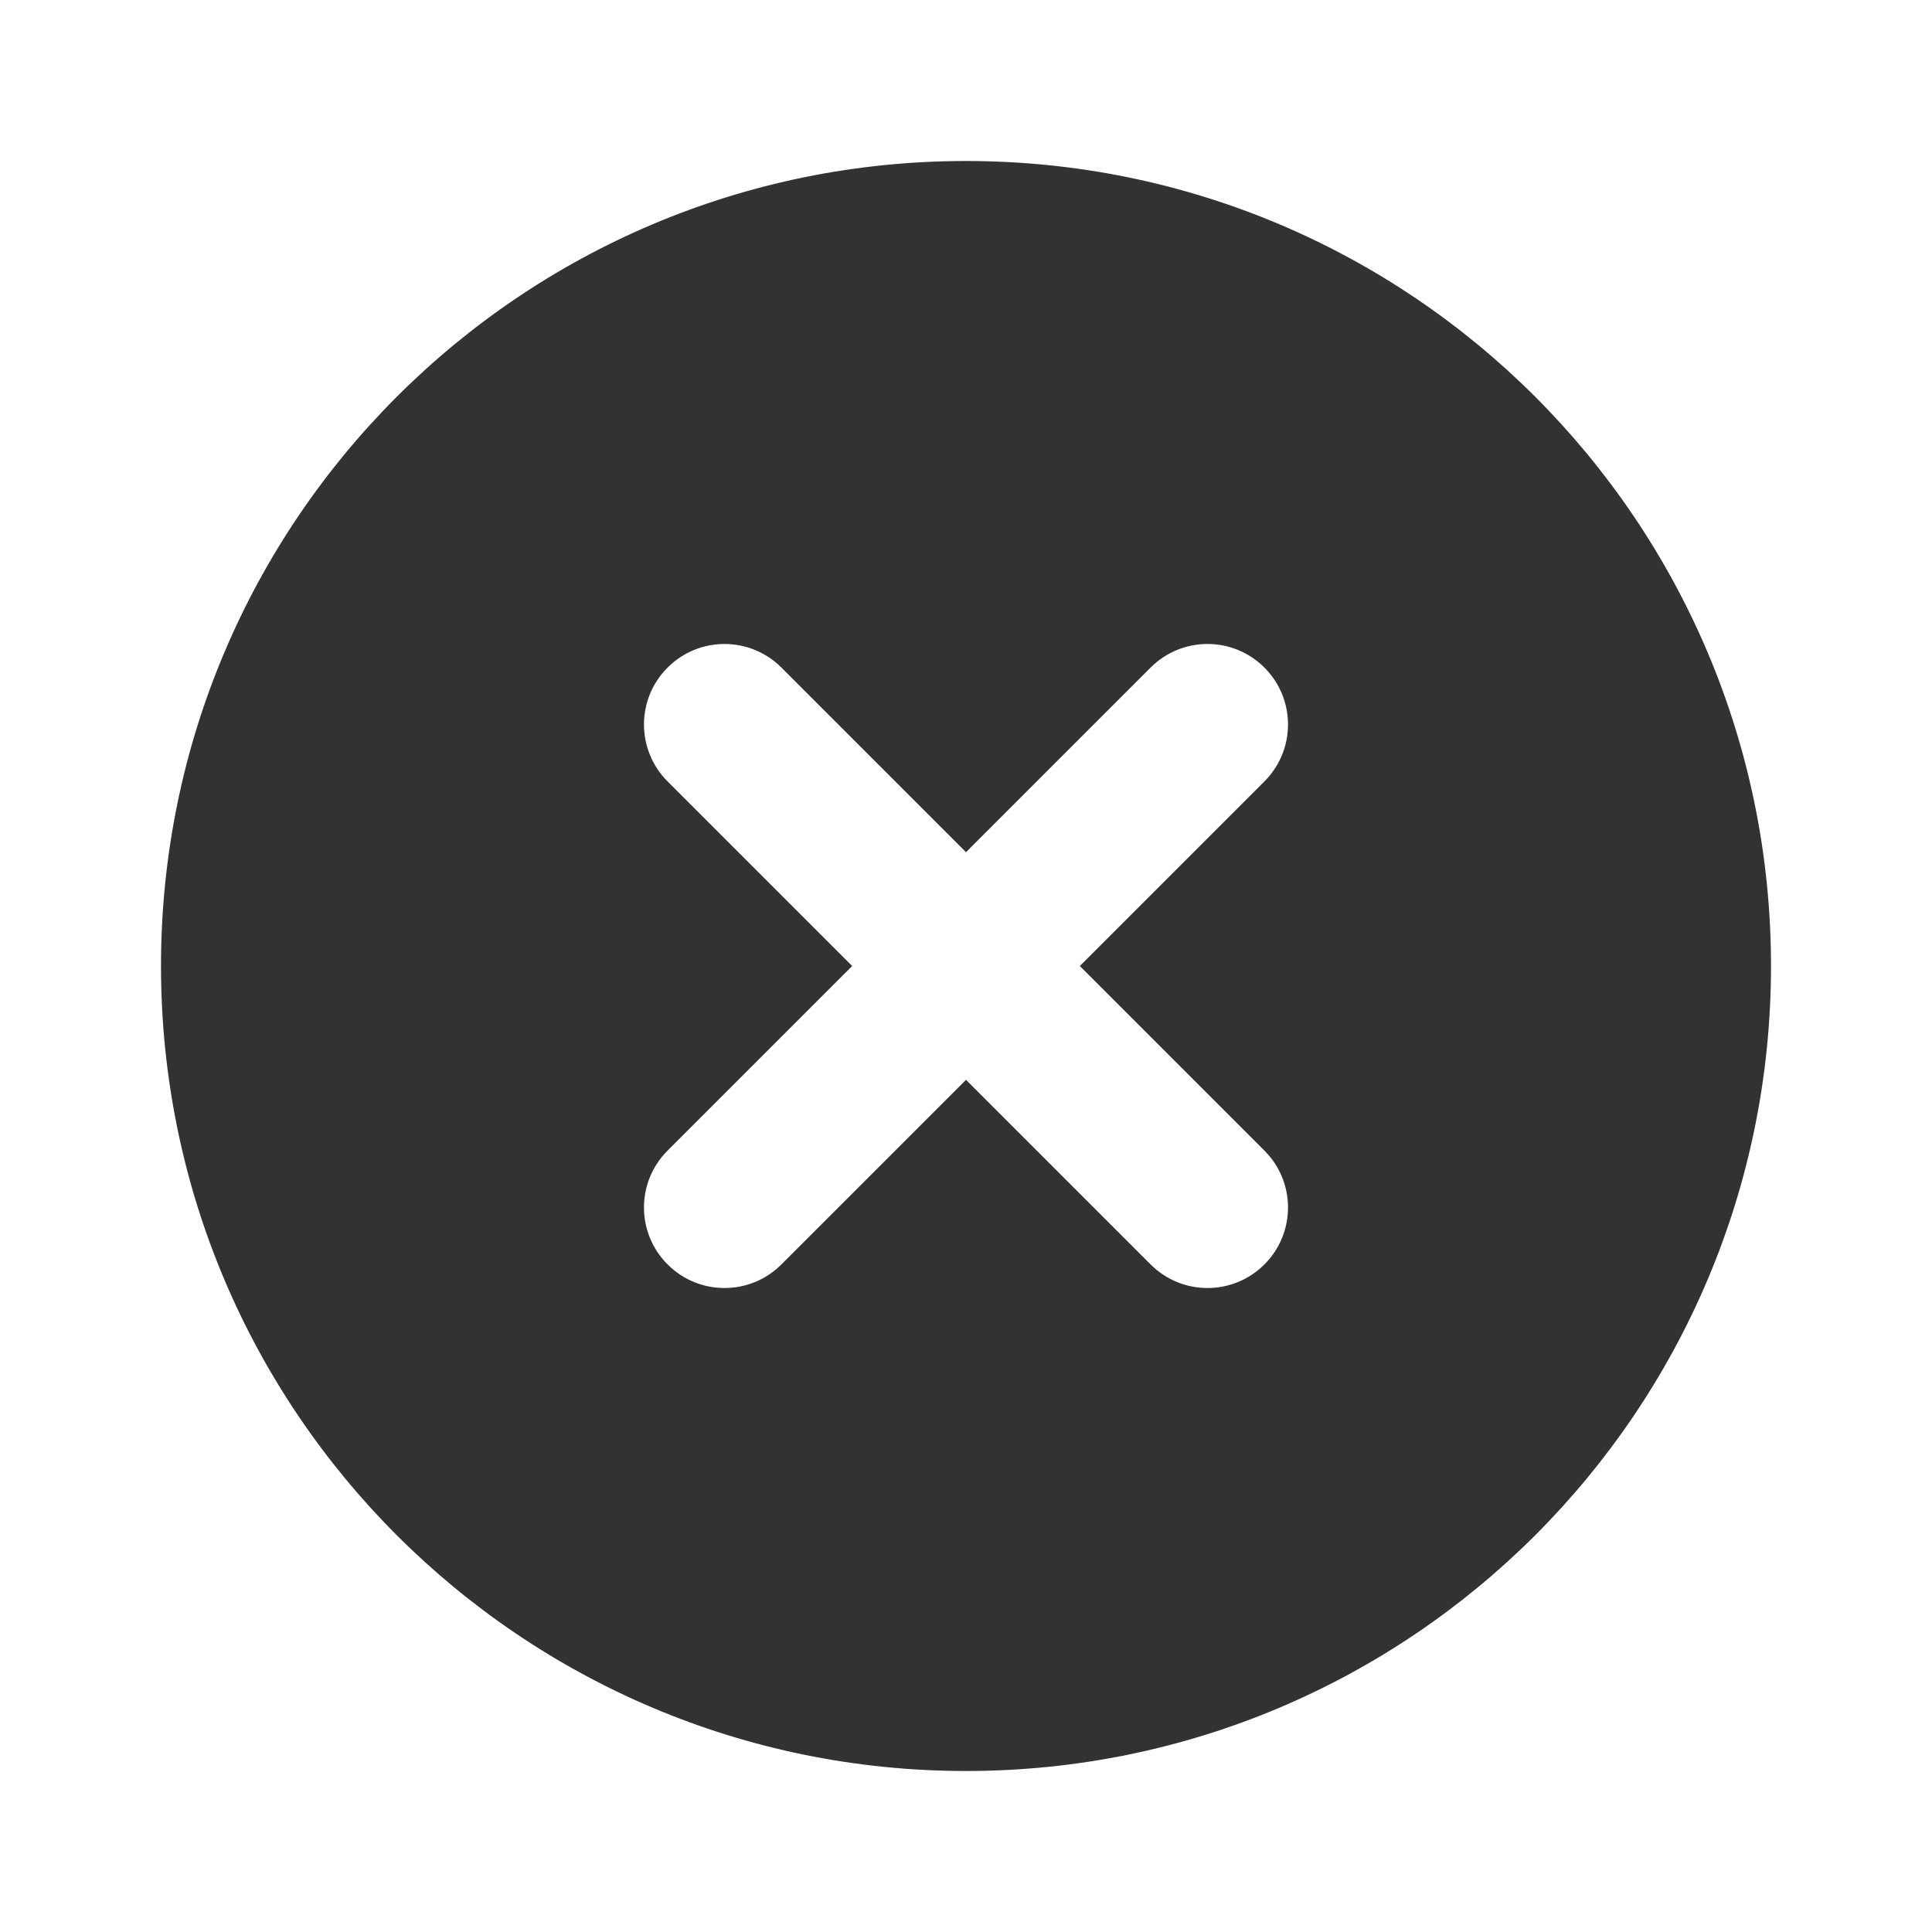
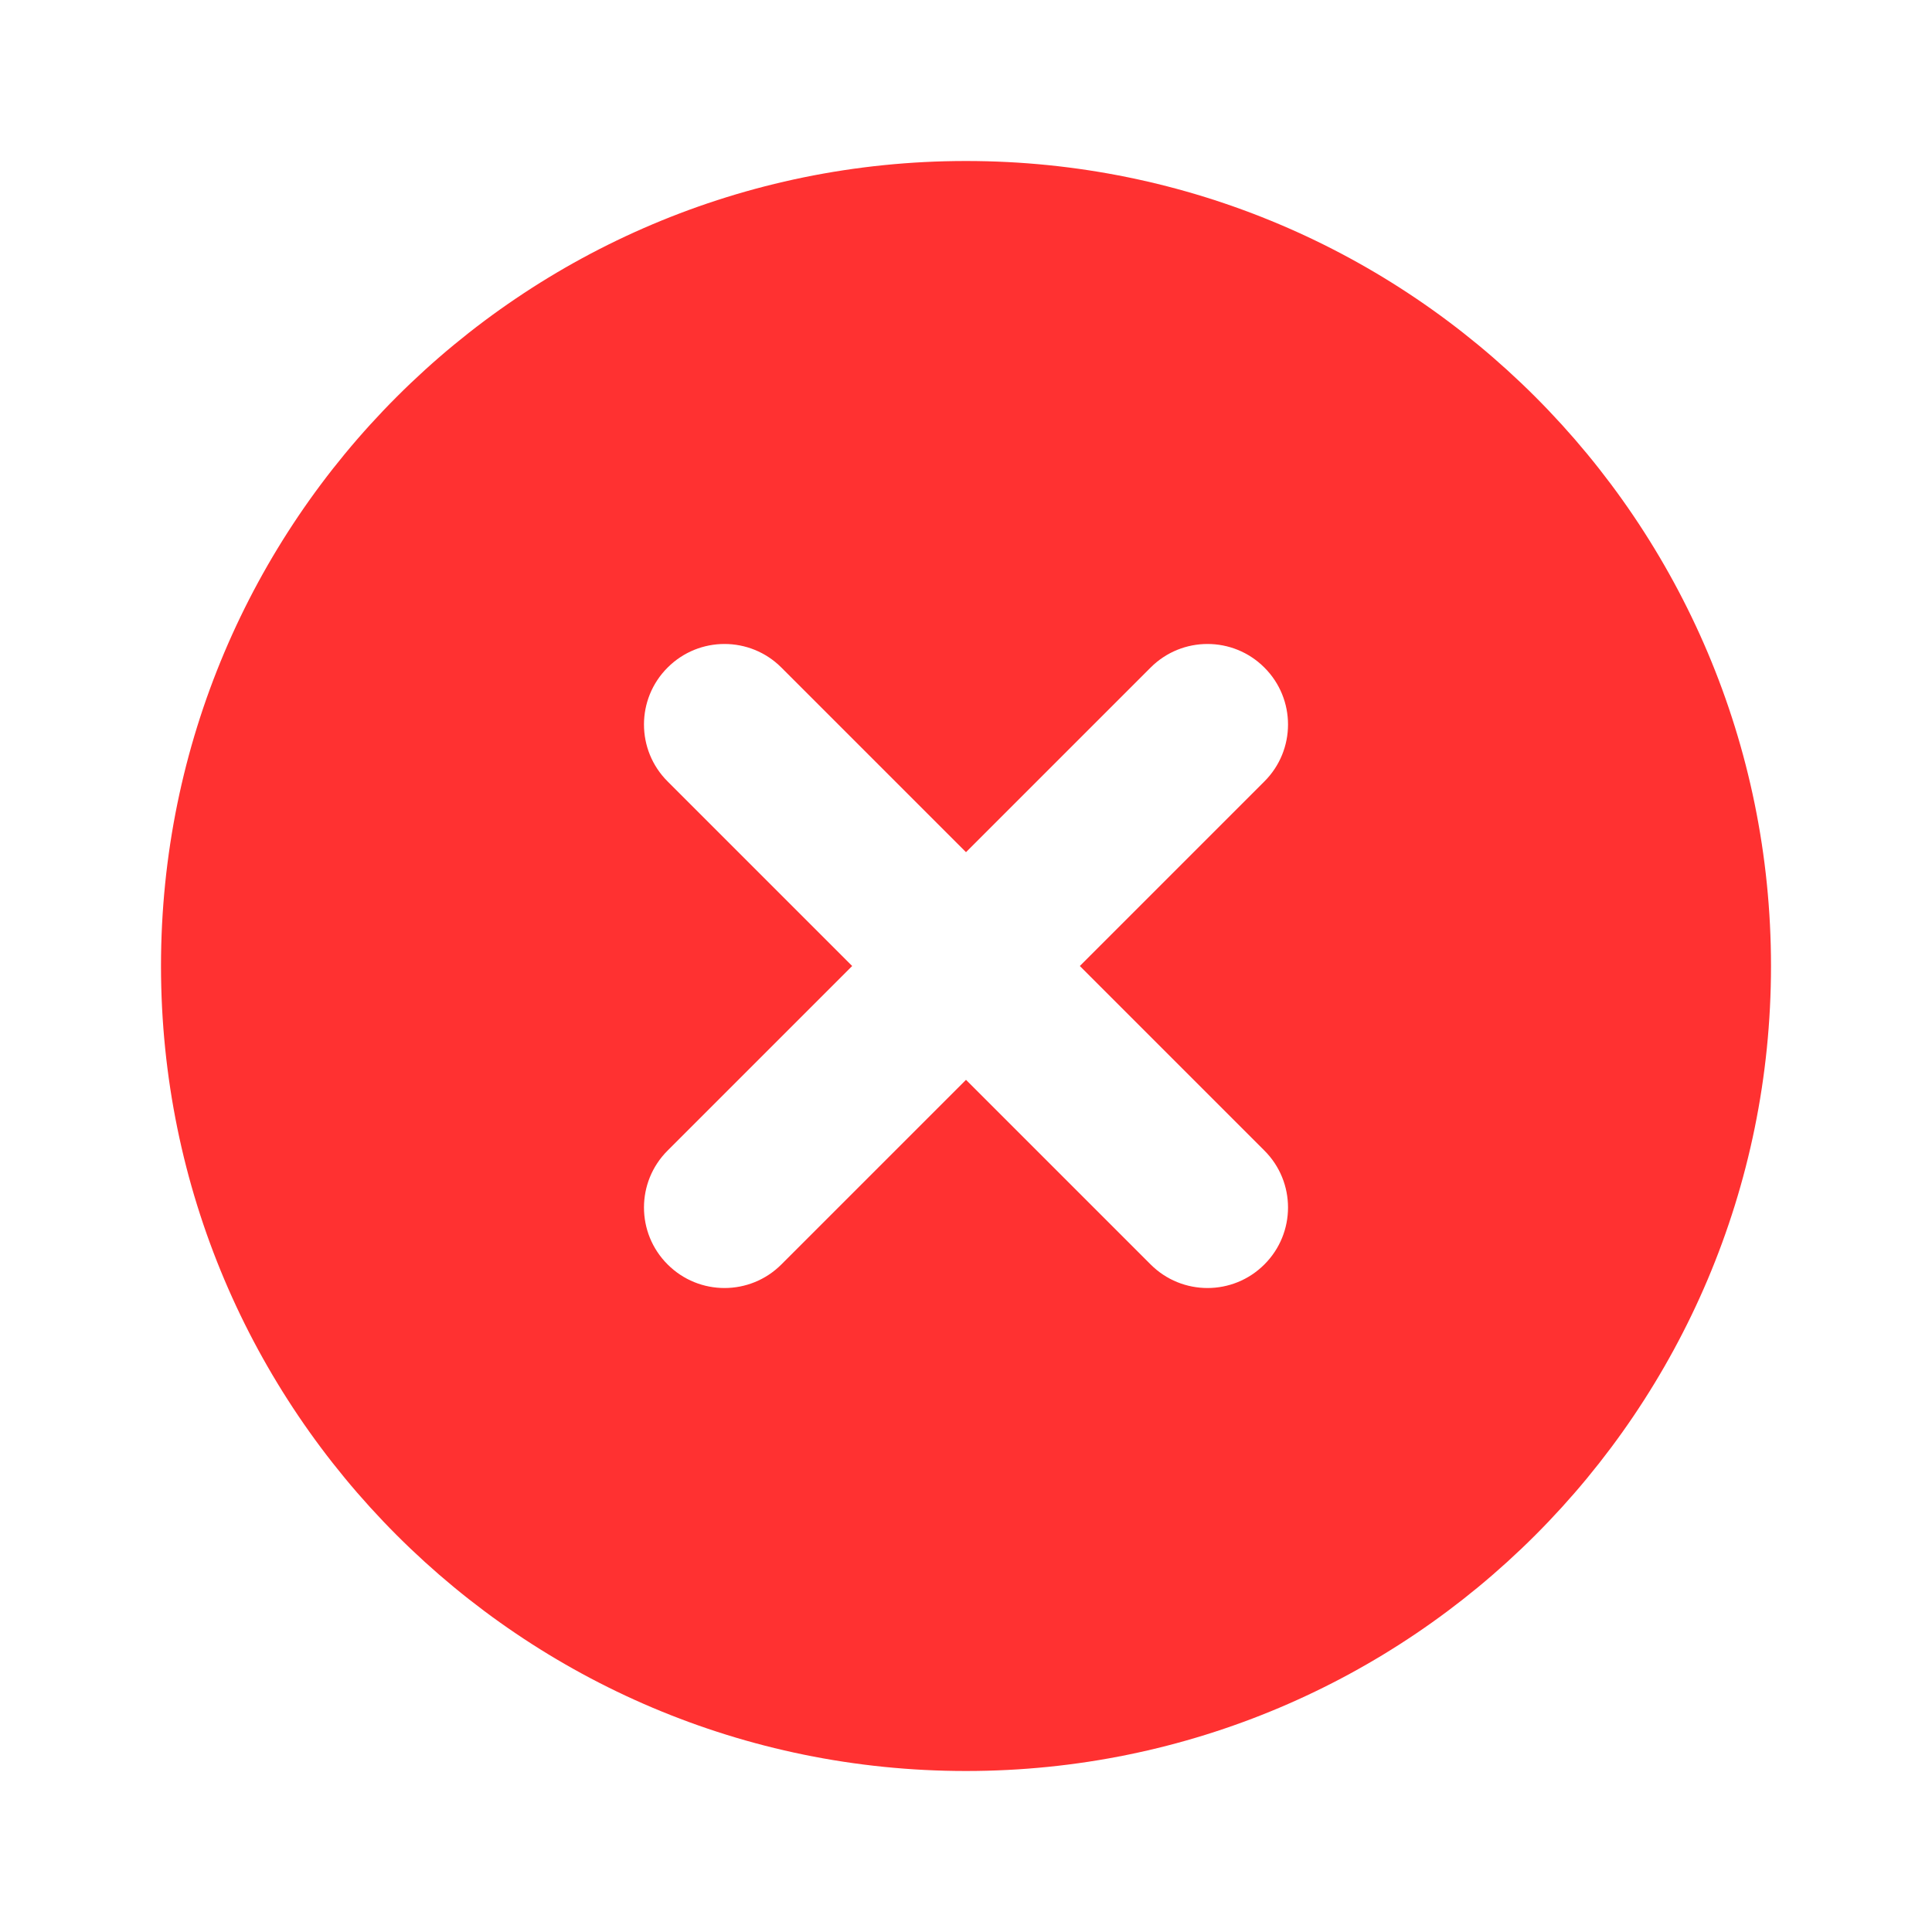
<svg xmlns="http://www.w3.org/2000/svg" width="800px" height="800px" viewBox="0 0 24 24" fill="none">
  <rect width="24" height="24" fill="white" />
-   <path fill-rule="evenodd" clip-rule="evenodd" d="M2 12C2 6.477 6.477 2 12 2C17.523 2 22 6.477 22 12C22 17.523 17.523 22 12 22C6.477 22 2 17.523 2 12ZM9.707 8.293C9.317 7.902 8.683 7.902 8.293 8.293C7.902 8.683 7.902 9.317 8.293 9.707L10.586 12L8.293 14.293C7.902 14.683 7.902 15.317 8.293 15.707C8.683 16.098 9.317 16.098 9.707 15.707L12 13.414L14.293 15.707C14.683 16.098 15.317 16.098 15.707 15.707C16.098 15.317 16.098 14.683 15.707 14.293L13.414 12L15.707 9.707C16.098 9.317 16.098 8.683 15.707 8.293C15.317 7.902 14.683 7.902 14.293 8.293L12 10.586L9.707 8.293Z" fill="#323232" />
+   <path fill-rule="evenodd" clip-rule="evenodd" d="M2 12C2 6.477 6.477 2 12 2C17.523 2 22 6.477 22 12C22 17.523 17.523 22 12 22C6.477 22 2 17.523 2 12ZM9.707 8.293C9.317 7.902 8.683 7.902 8.293 8.293C7.902 8.683 7.902 9.317 8.293 9.707L10.586 12L8.293 14.293C7.902 14.683 7.902 15.317 8.293 15.707C8.683 16.098 9.317 16.098 9.707 15.707L12 13.414L14.293 15.707C14.683 16.098 15.317 16.098 15.707 15.707C16.098 15.317 16.098 14.683 15.707 14.293L13.414 12L15.707 9.707C16.098 9.317 16.098 8.683 15.707 8.293C15.317 7.902 14.683 7.902 14.293 8.293L12 10.586L9.707 8.293Z" fill="#ff3131" />
</svg>
